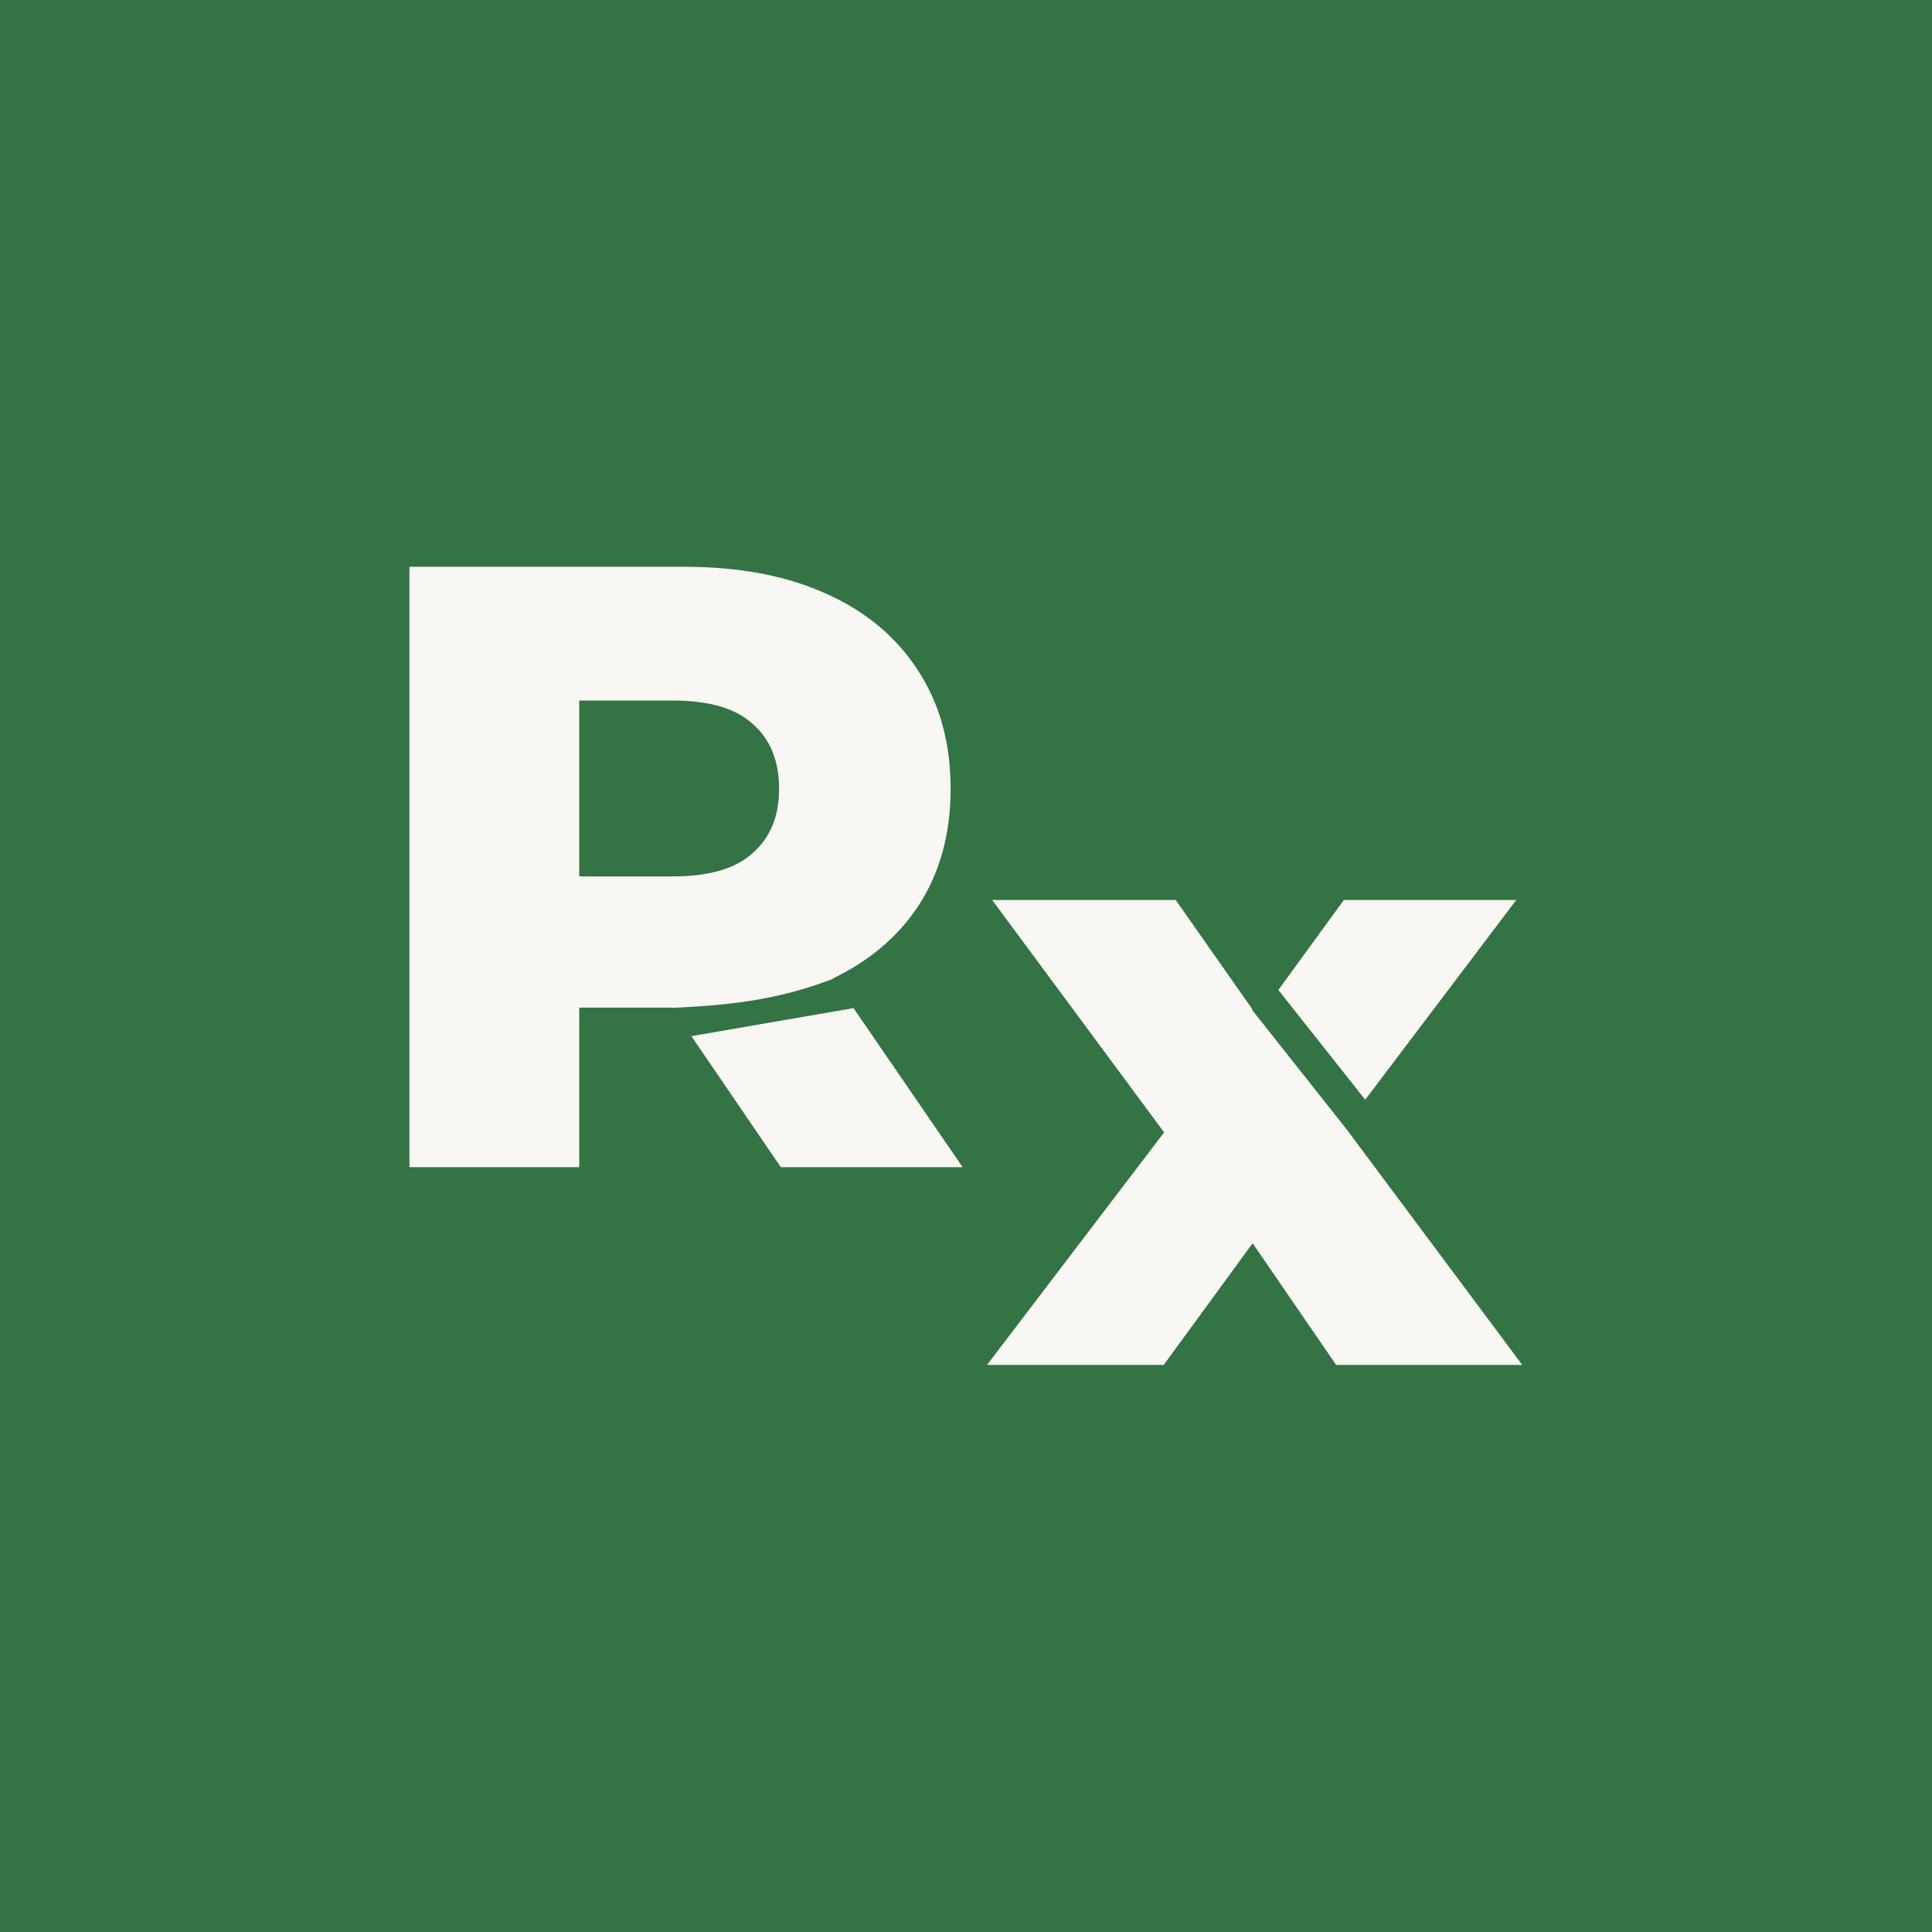
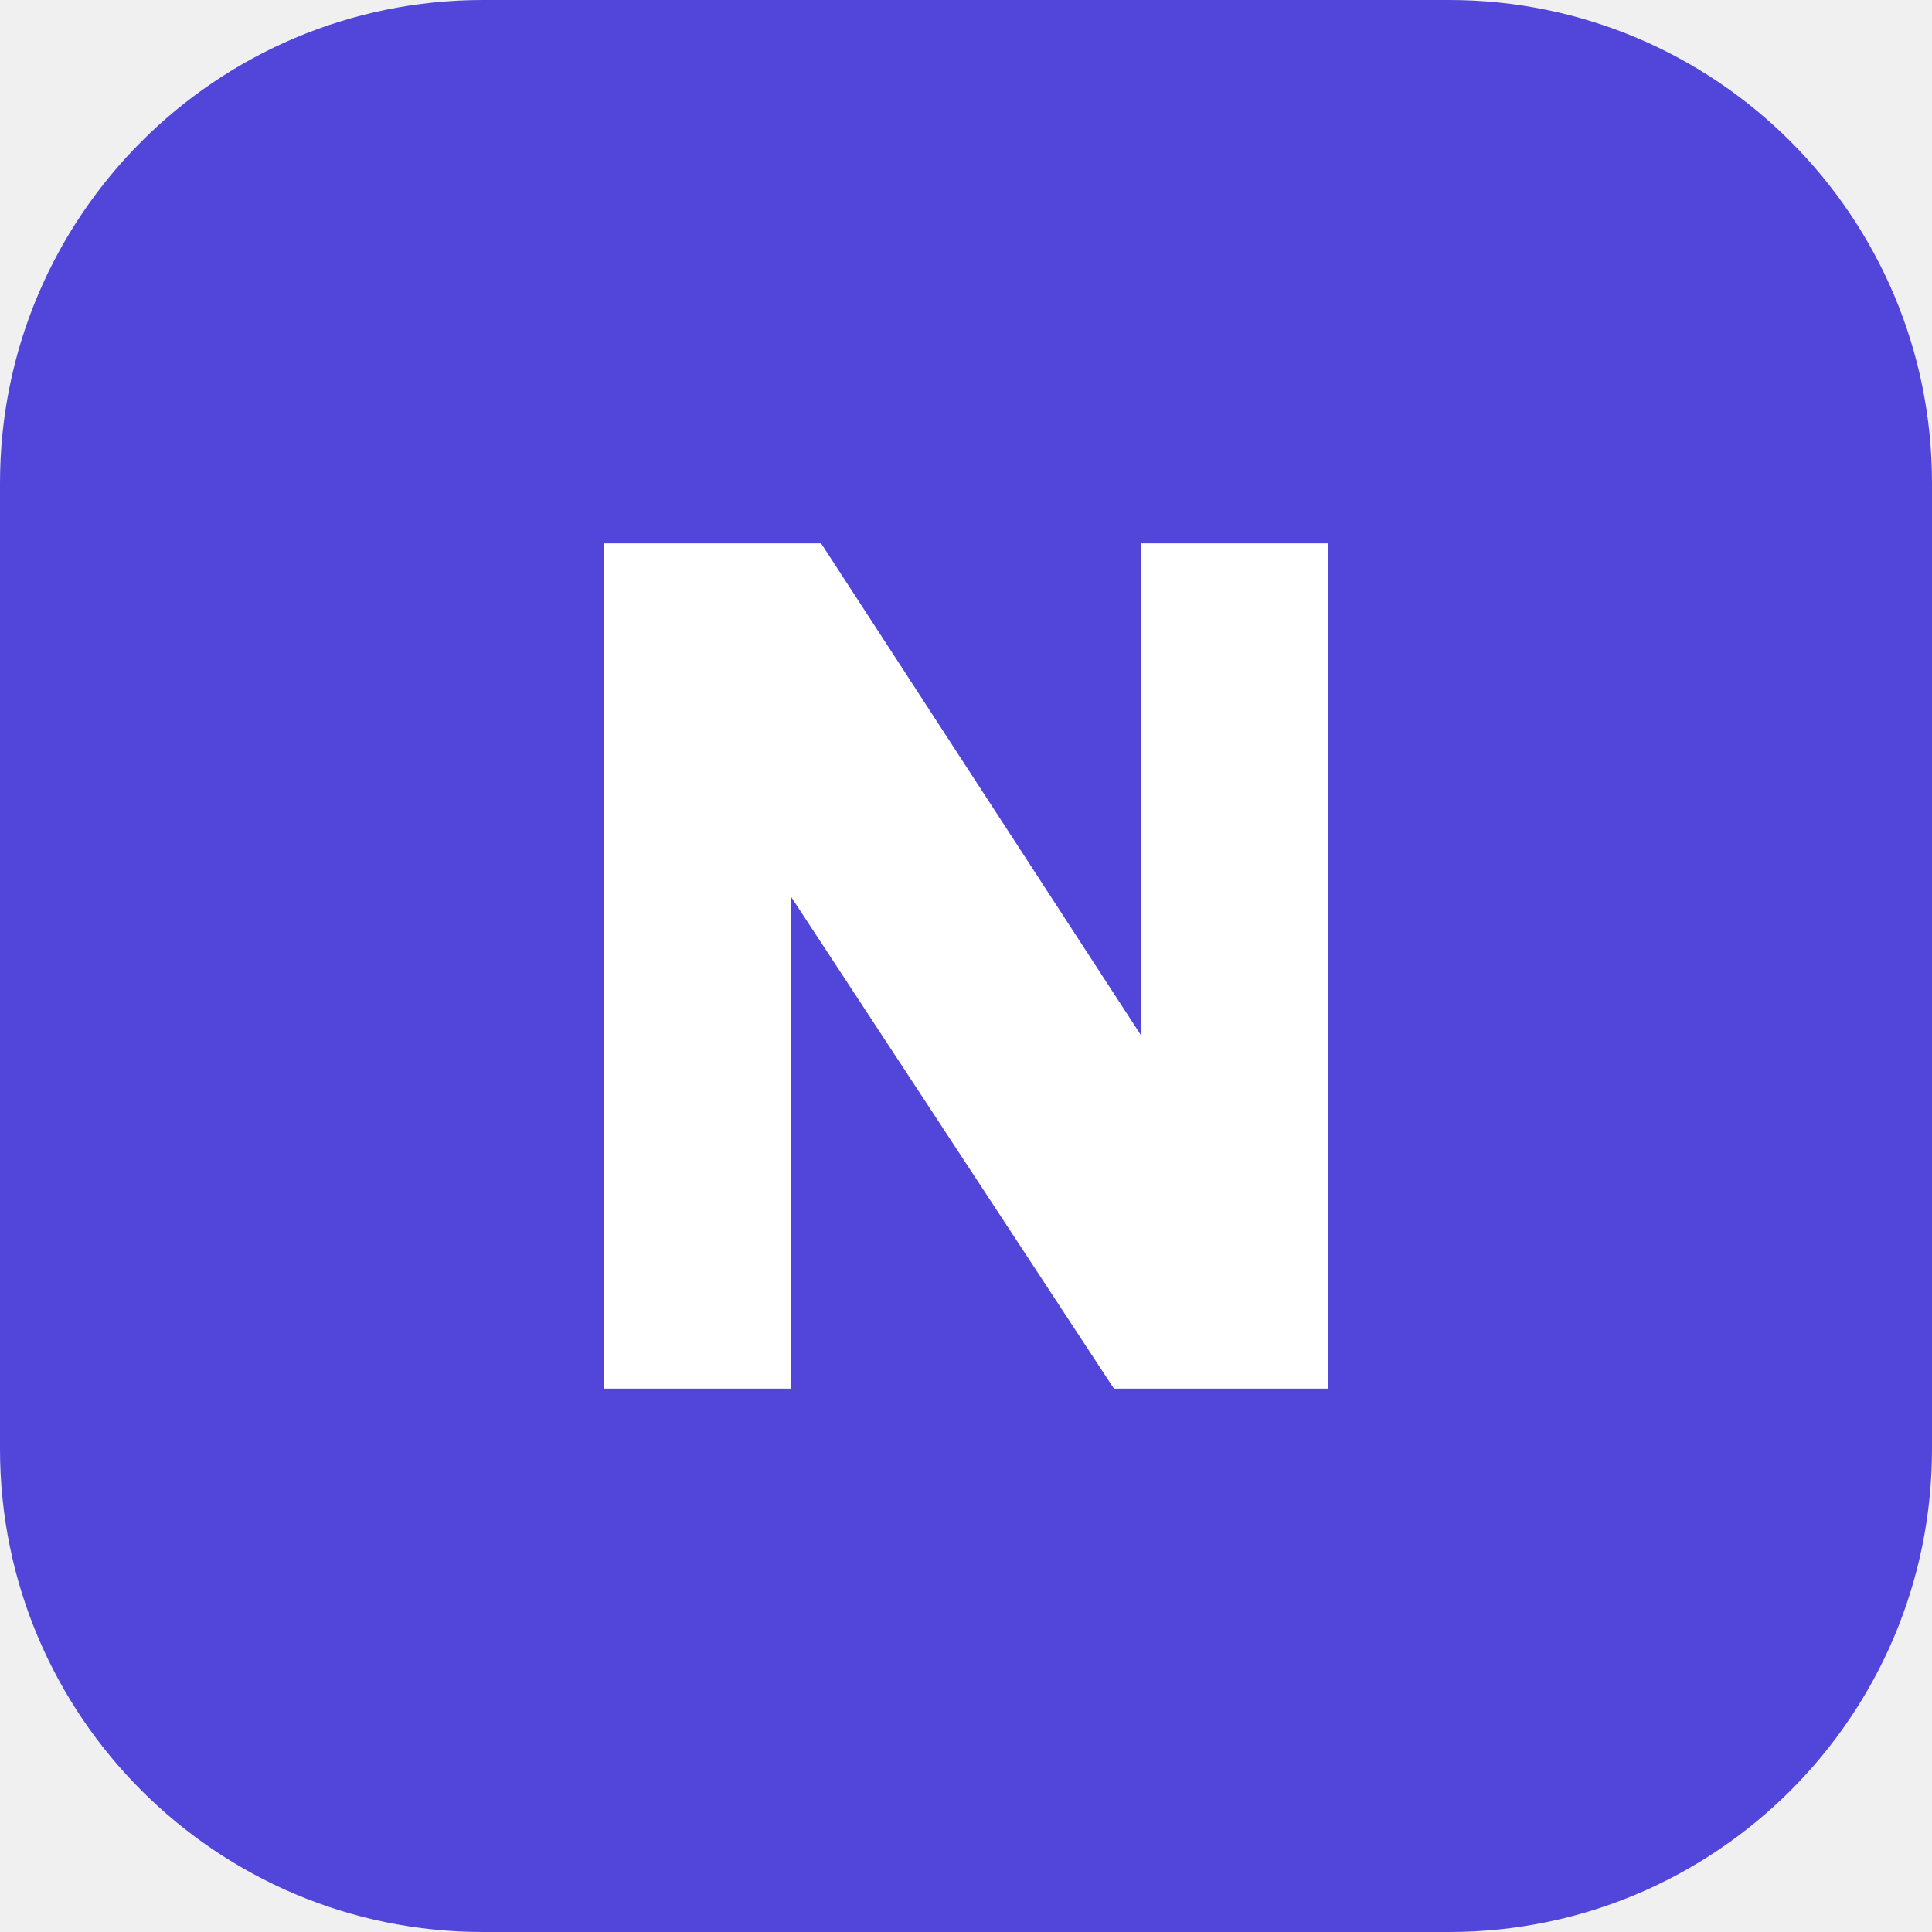
- <svg xmlns="http://www.w3.org/2000/svg" width="256" height="256" viewBox="0 0 256 256">
-   <path fill="#337344" d="M0 0h256v256H0z" />
-   <g transform="translate(54.25 54.25) scale(.576)">
-     <path fill-rule="evenodd" clip-rule="evenodd" d="M173.611 166.311L132.877 219.804H173.524L193.973 191.813L213.183 219.804H256L215.673 165.707L215.15 165.046L207.461 155.332L195.329 140.004L195.258 139.915L193.813 138.089L193.923 138.001L176.286 112.861H134.061L173.611 166.311ZM199.89 133.554L214.959 112.861H254.619L219.874 158.8L199.89 133.554Z" fill="#F8F7F3" />
-     <path fill-rule="evenodd" clip-rule="evenodd" d="M0 36.196V174.314H39.068V137.614H60.394L60.432 137.671C60.844 137.653 61.252 137.634 61.657 137.614C75.067 136.968 85.147 135.549 96.385 131.385C96.76 131.246 97.135 131.104 97.513 130.959L97.459 130.881C105.816 126.86 112.331 121.344 117.006 114.331C122.005 106.702 124.504 97.692 124.504 87.3C124.504 76.776 122.005 67.7 117.006 60.071C112.007 52.31 104.904 46.39 95.696 42.312C86.62 38.235 75.768 36.196 63.14 36.196H0ZM102.156 137.725L64.871 144.175L85.436 174.314H127.266L102.156 137.725ZM39.068 107.426H60.772C68.928 107.426 74.979 105.65 78.925 102.098C83.003 98.546 85.041 93.614 85.041 87.3C85.041 80.854 83.003 75.856 78.925 72.304C74.979 68.752 68.928 66.977 60.772 66.977H39.068V107.426Z" fill="#F8F7F3" />
-   </g>
+ <svg xmlns="http://www.w3.org/2000/svg" width="256" height="256" viewBox="0 0 64 64">
+   <rect width="64" height="64" rx="16" fill="#5146D9" />
+   <path d="M20 46V18h7.2l10.6 16.3V18H44v28h-7.1L26.2 29.7V46z" fill="#FFFFFF" />
</svg>
